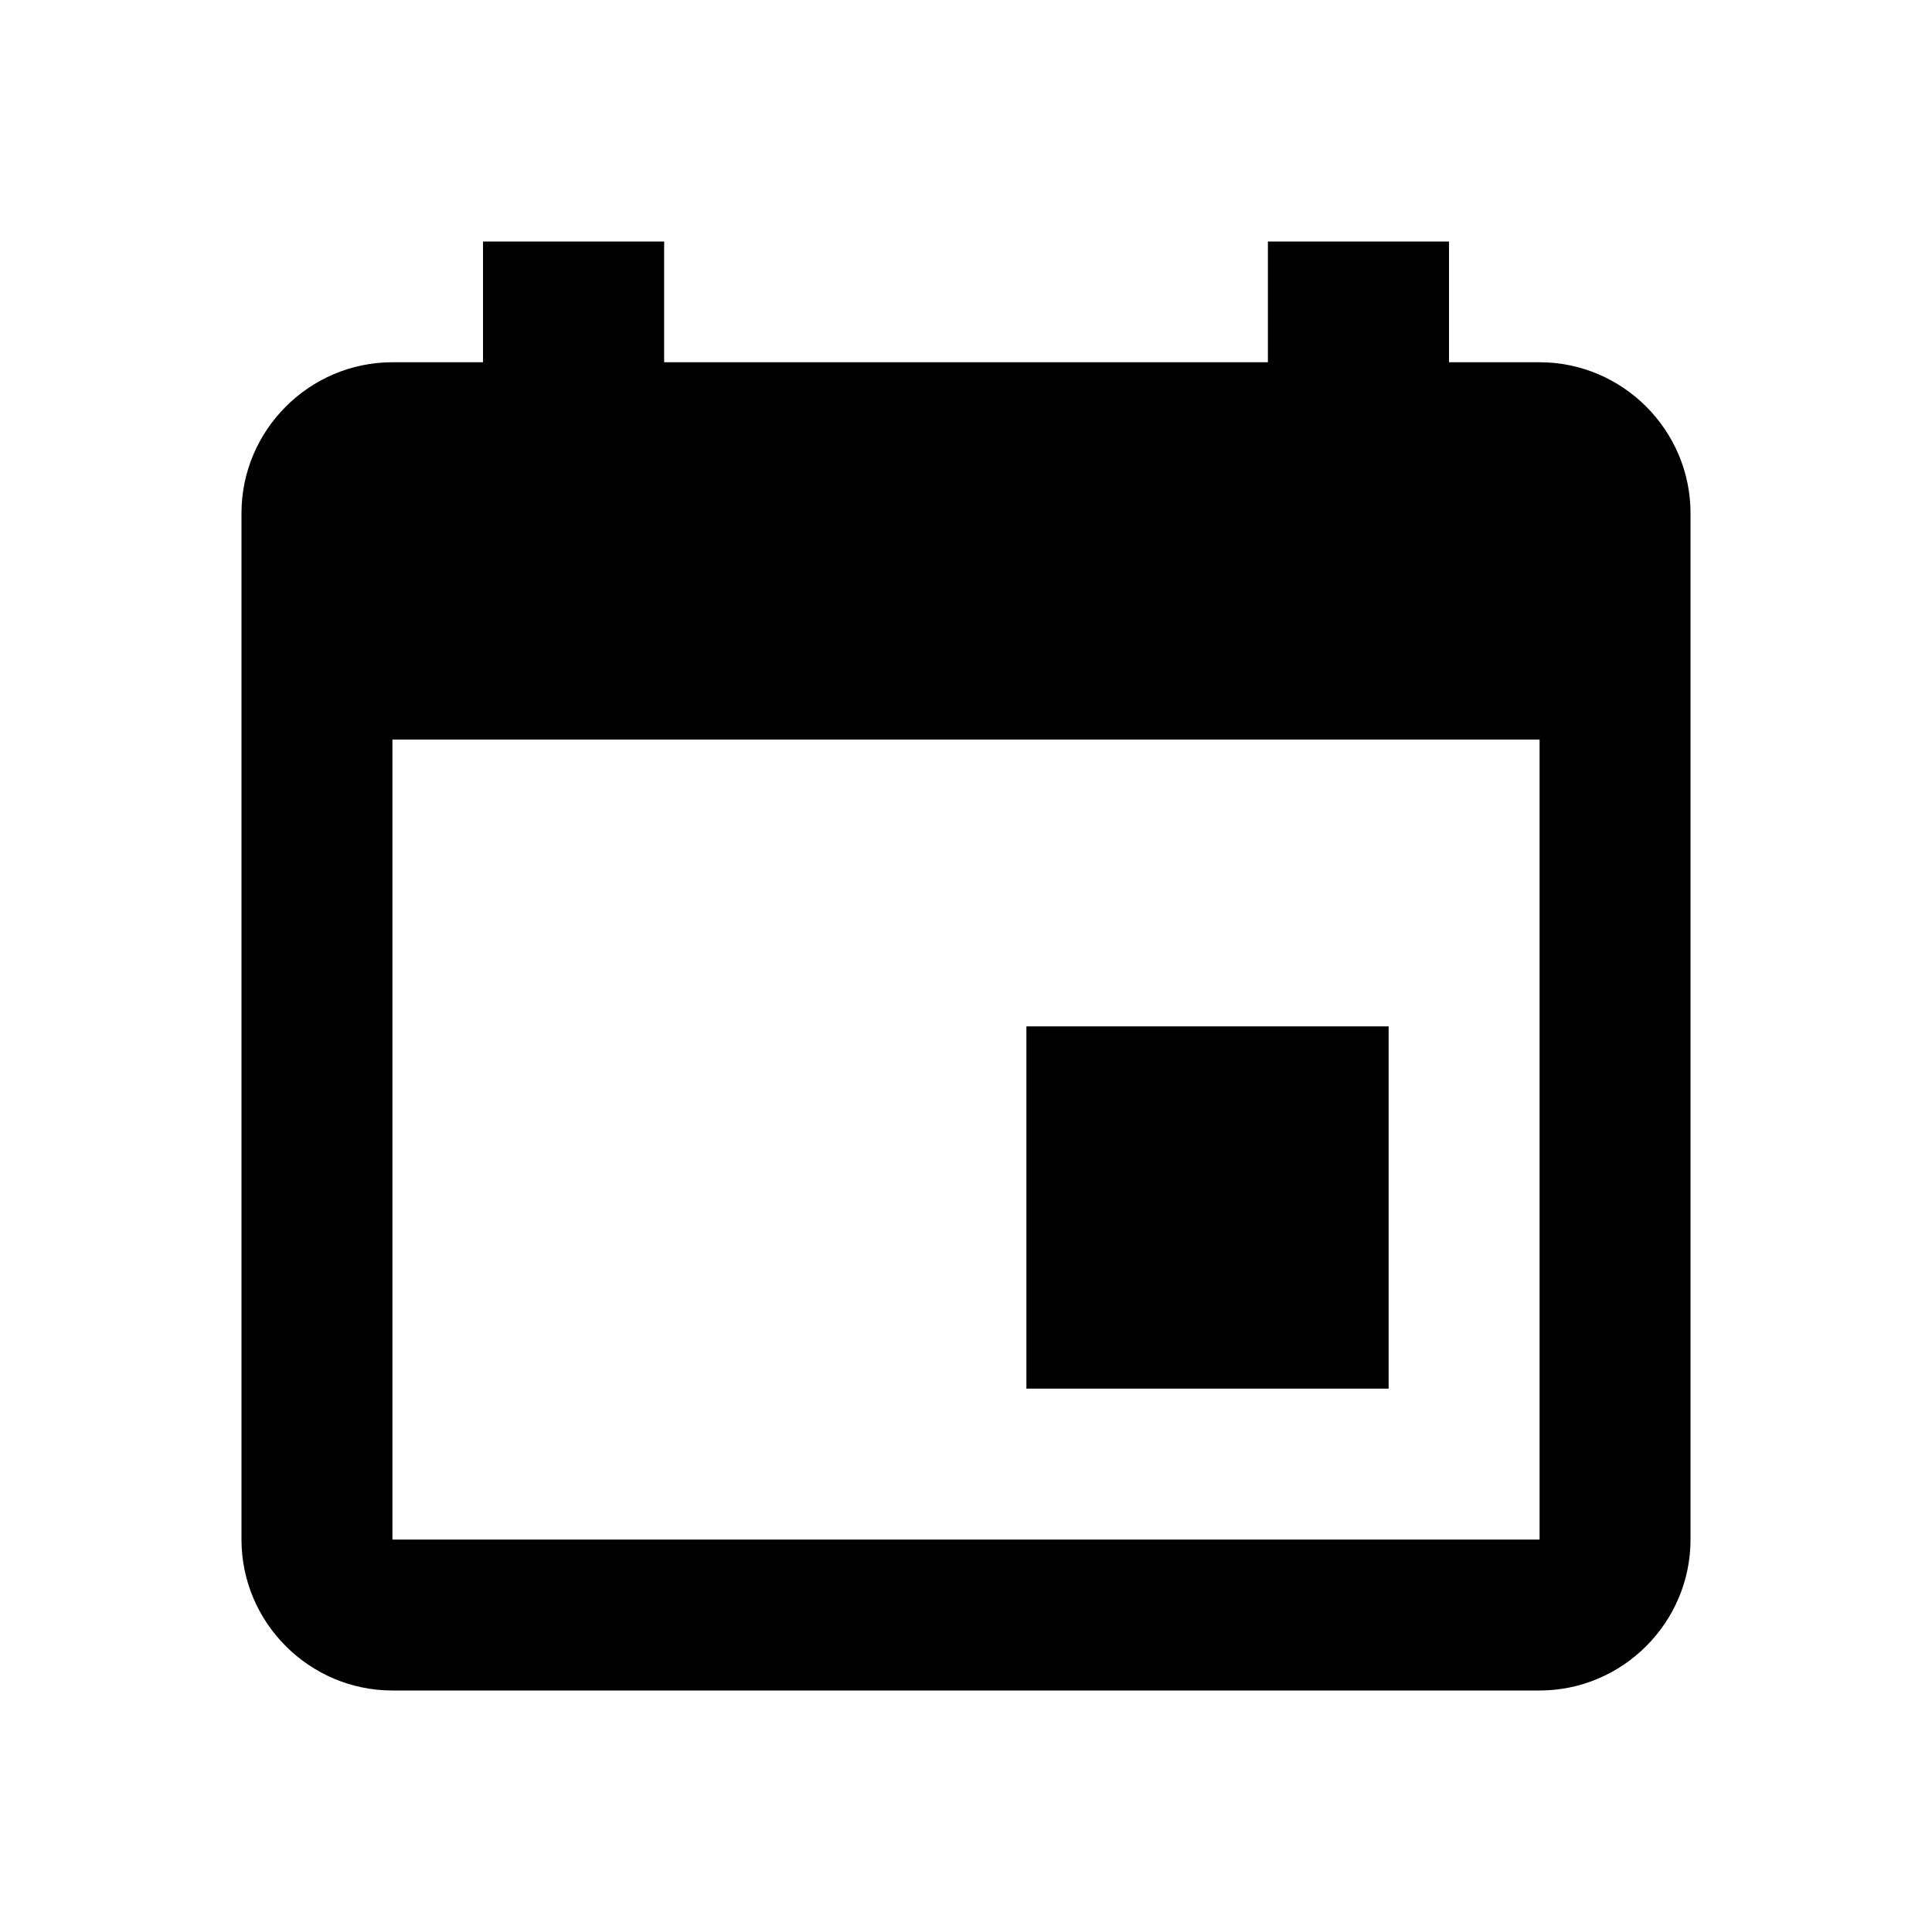
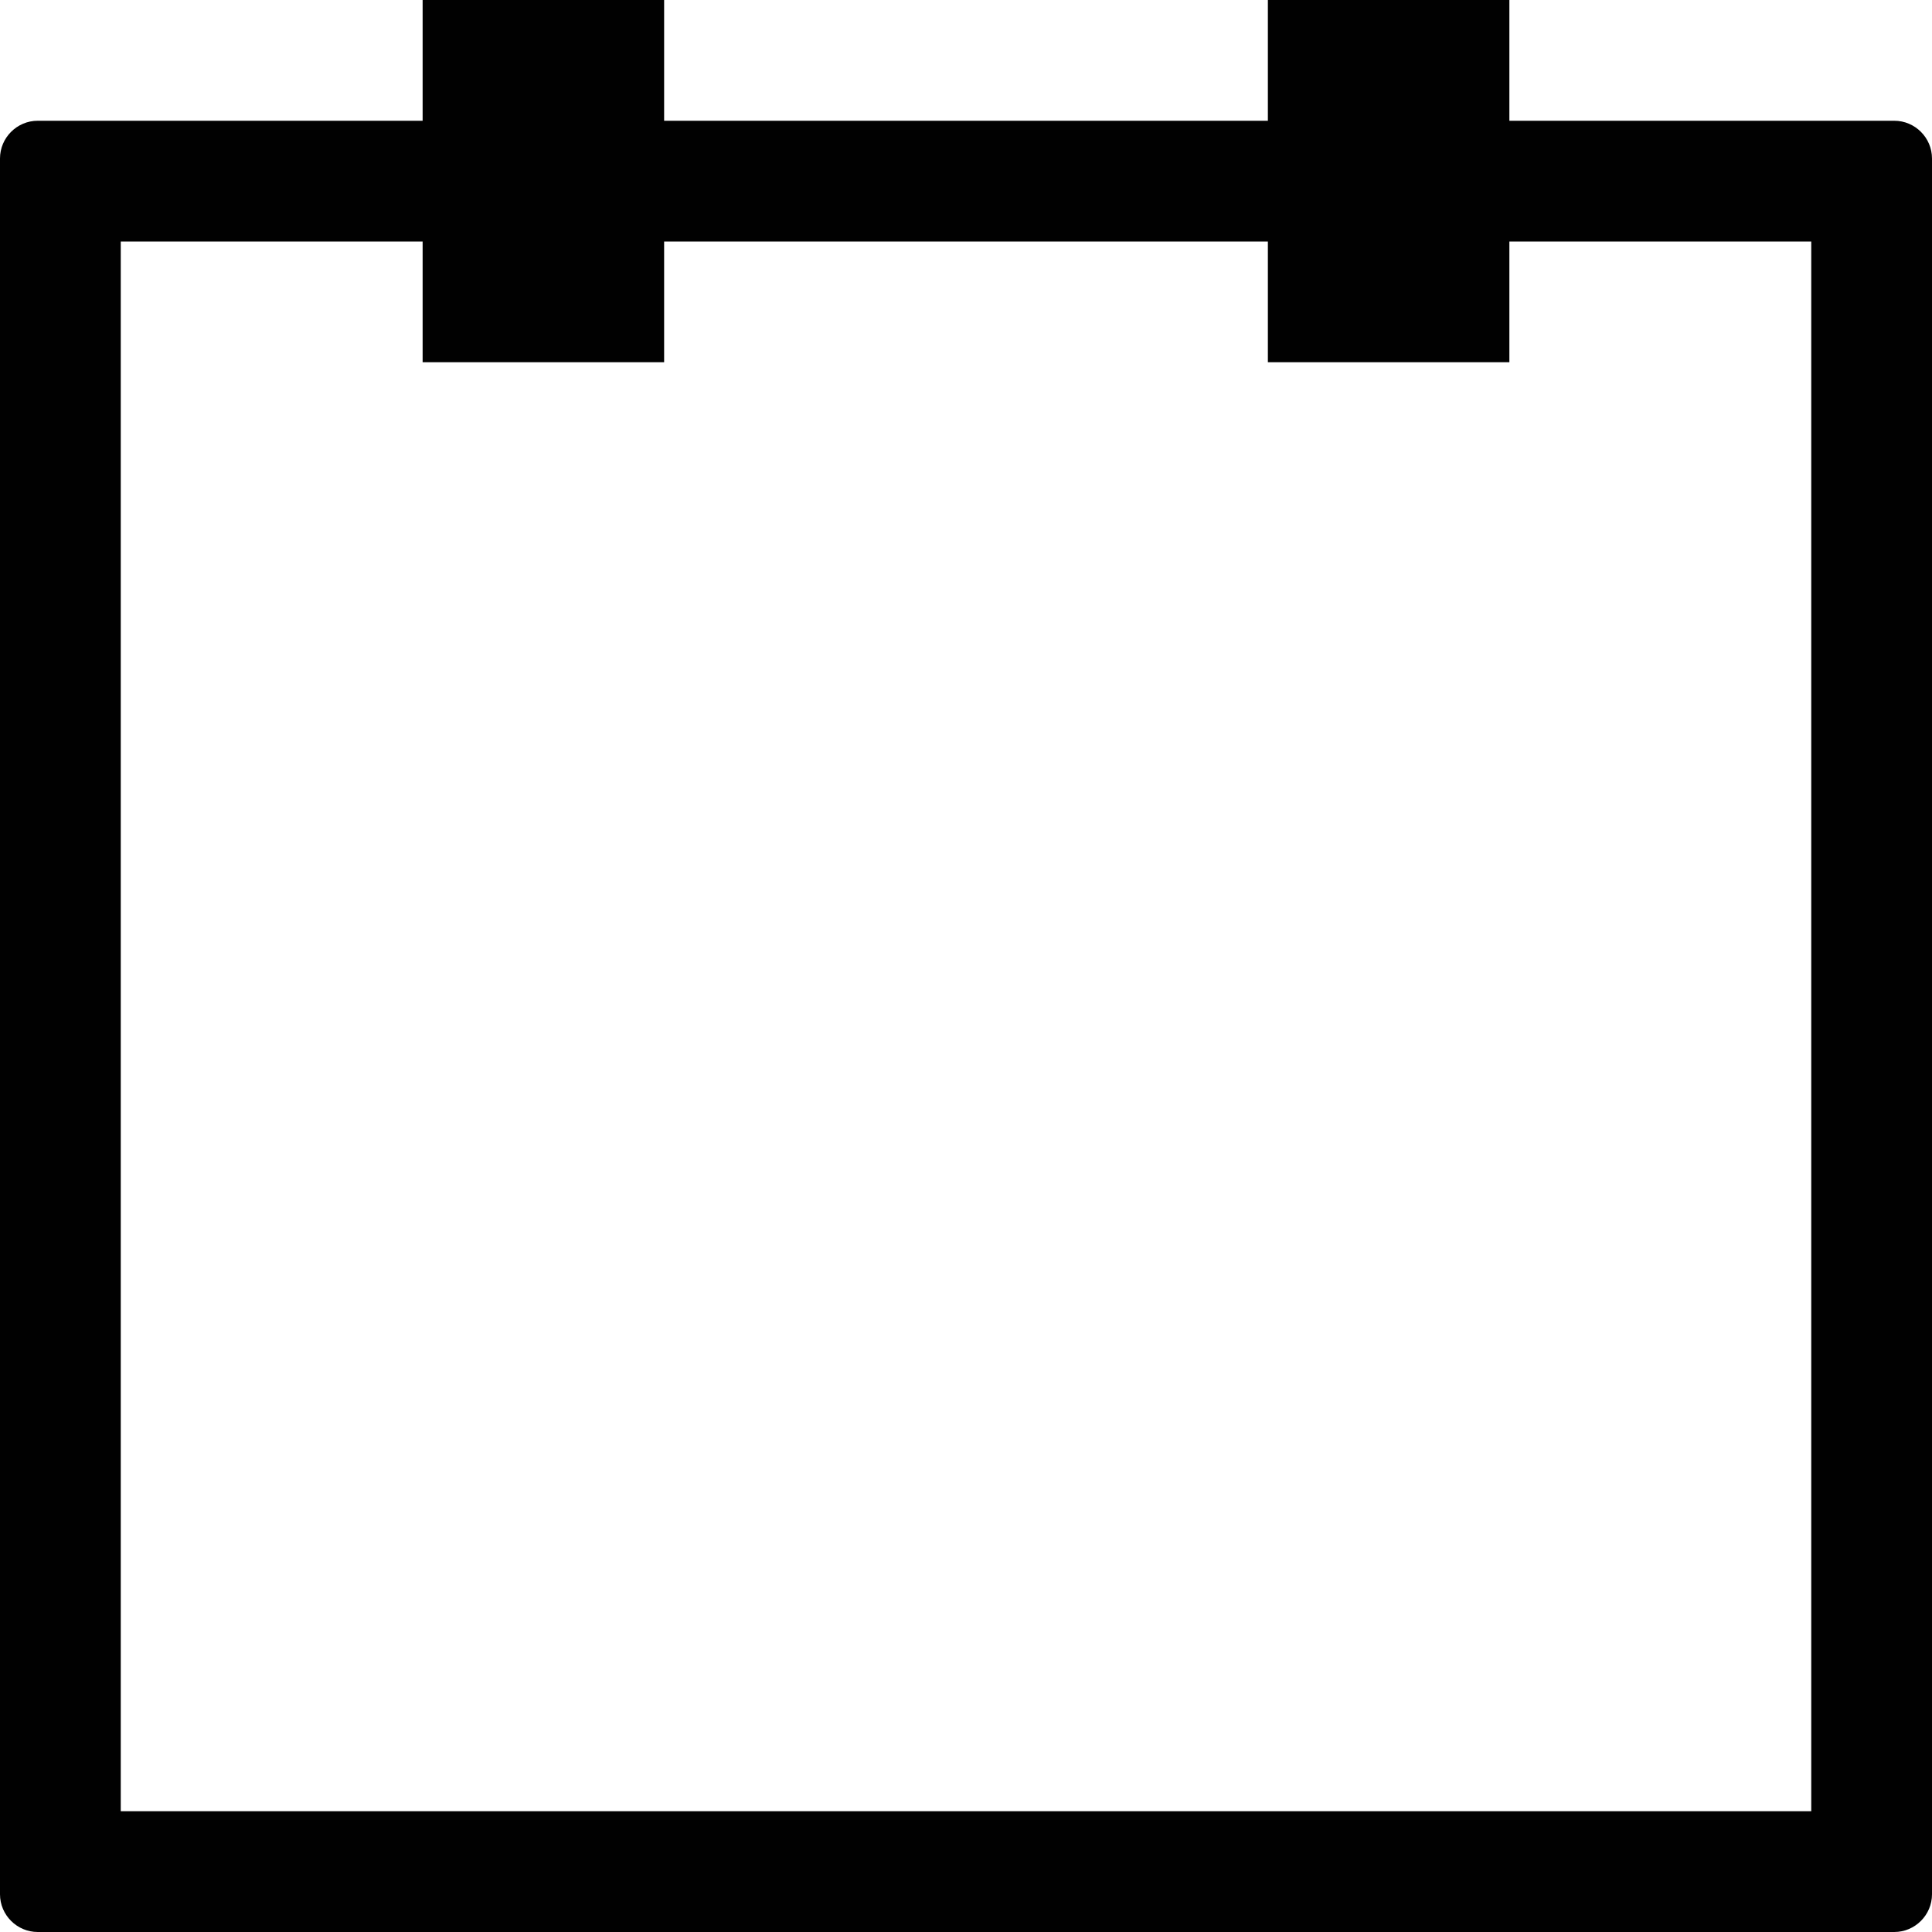
- <svg xmlns="http://www.w3.org/2000/svg" version="1.1" id="Layer_1" x="0px" y="0px" width="512px" height="512px" viewBox="0 0 512 512" enable-background="new 0 0 512 512" xml:space="preserve">
-   <g>
-     <path d="M368.005,272h-96v96h96V272z M336.005,64v32h-160V64h-48v32h-24.01c-22.002,0-40,17.998-40,40v272   c0,22.002,17.998,40,40,40h304.01c22.002,0,40-17.998,40-40V136c0-22.002-17.998-40-40-40h-24V64H336.005z M408.005,408h-304.01   V196h304.01V408z" />
-   </g>
+ <svg xmlns="http://www.w3.org/2000/svg" version="1.1" id="Layer_1" x="0px" y="0px" width="512px" height="512px" viewBox="0 0 512 512" style="enable-background:new 0 0 512 512;" xml:space="preserve">
+   <style type="text/css">
+ 
+ 	.st0{fill:#010101;}
+ 
+ </style>
+   <path class="st0" d="M502,32H400V0h-64v32H176V0h-64v32H10C4.5,32,0,36.5,0,42v460c0,5.5,4.5,10,10,10h492c5.5,0,10-4.5,10-10V42  C512,36.5,507.5,32,502,32z M480,480H32V64h80v32h64V64h160v32h64V64h80V480z" />
</svg>
